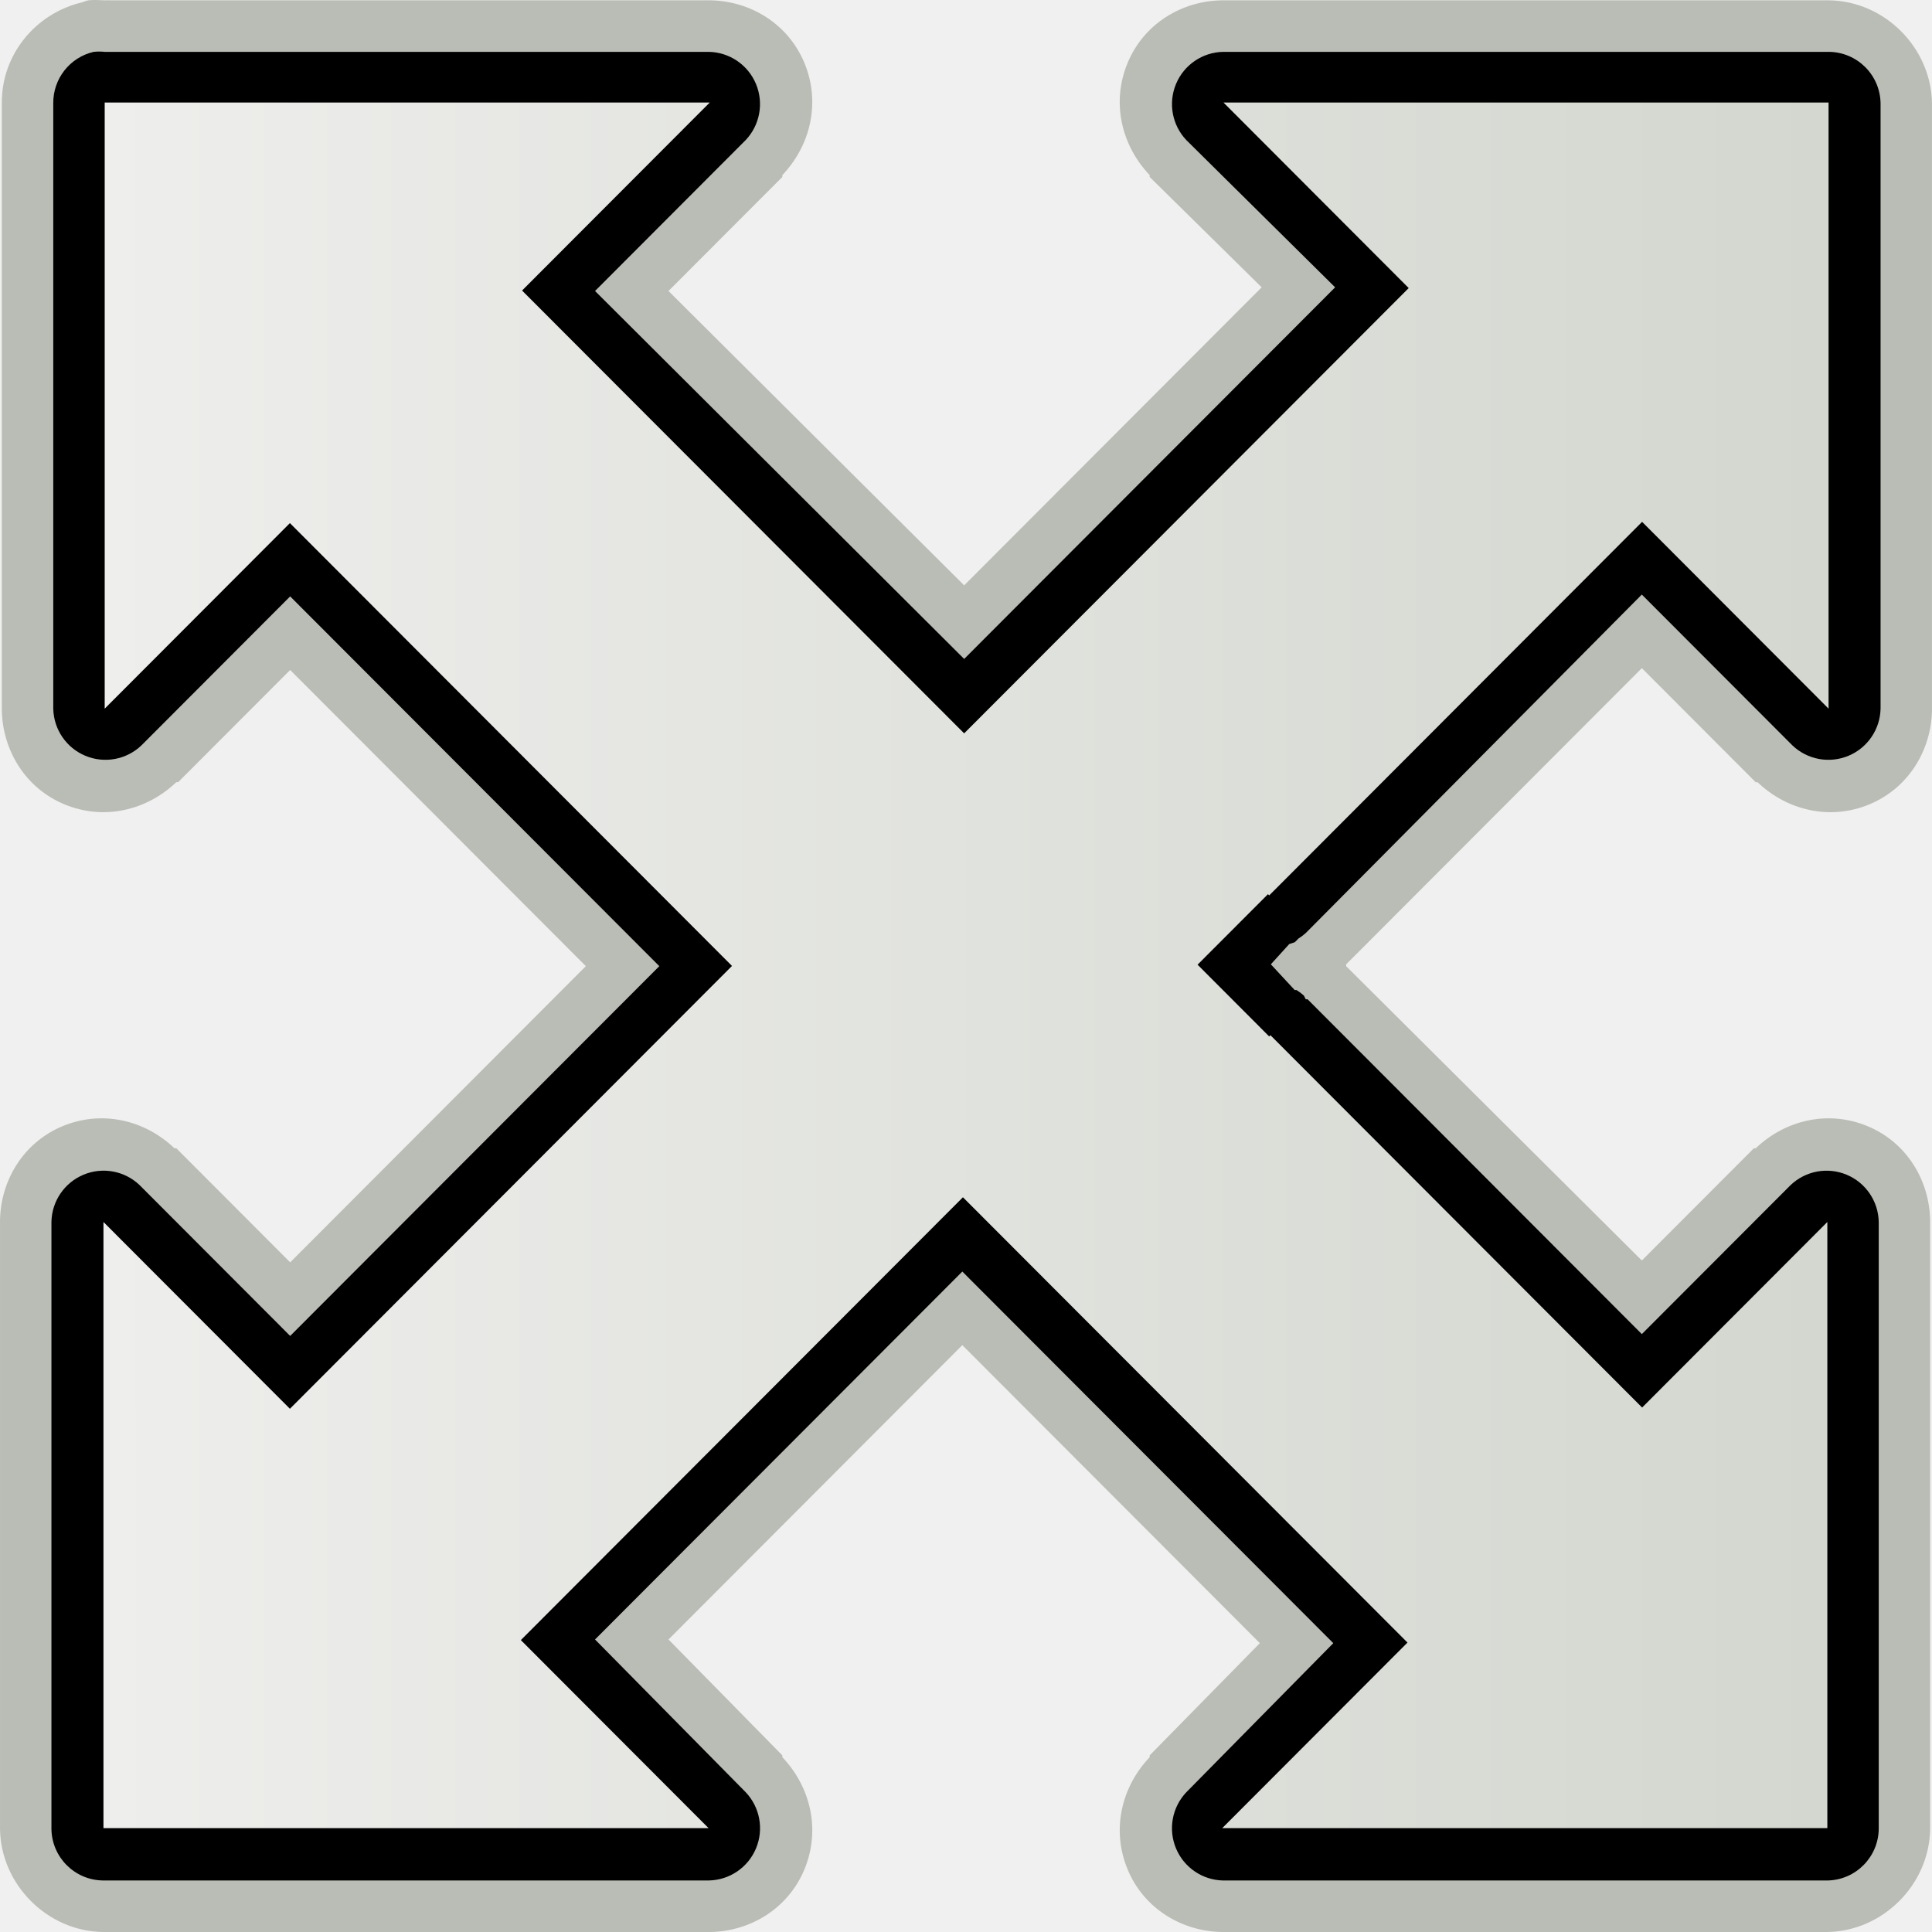
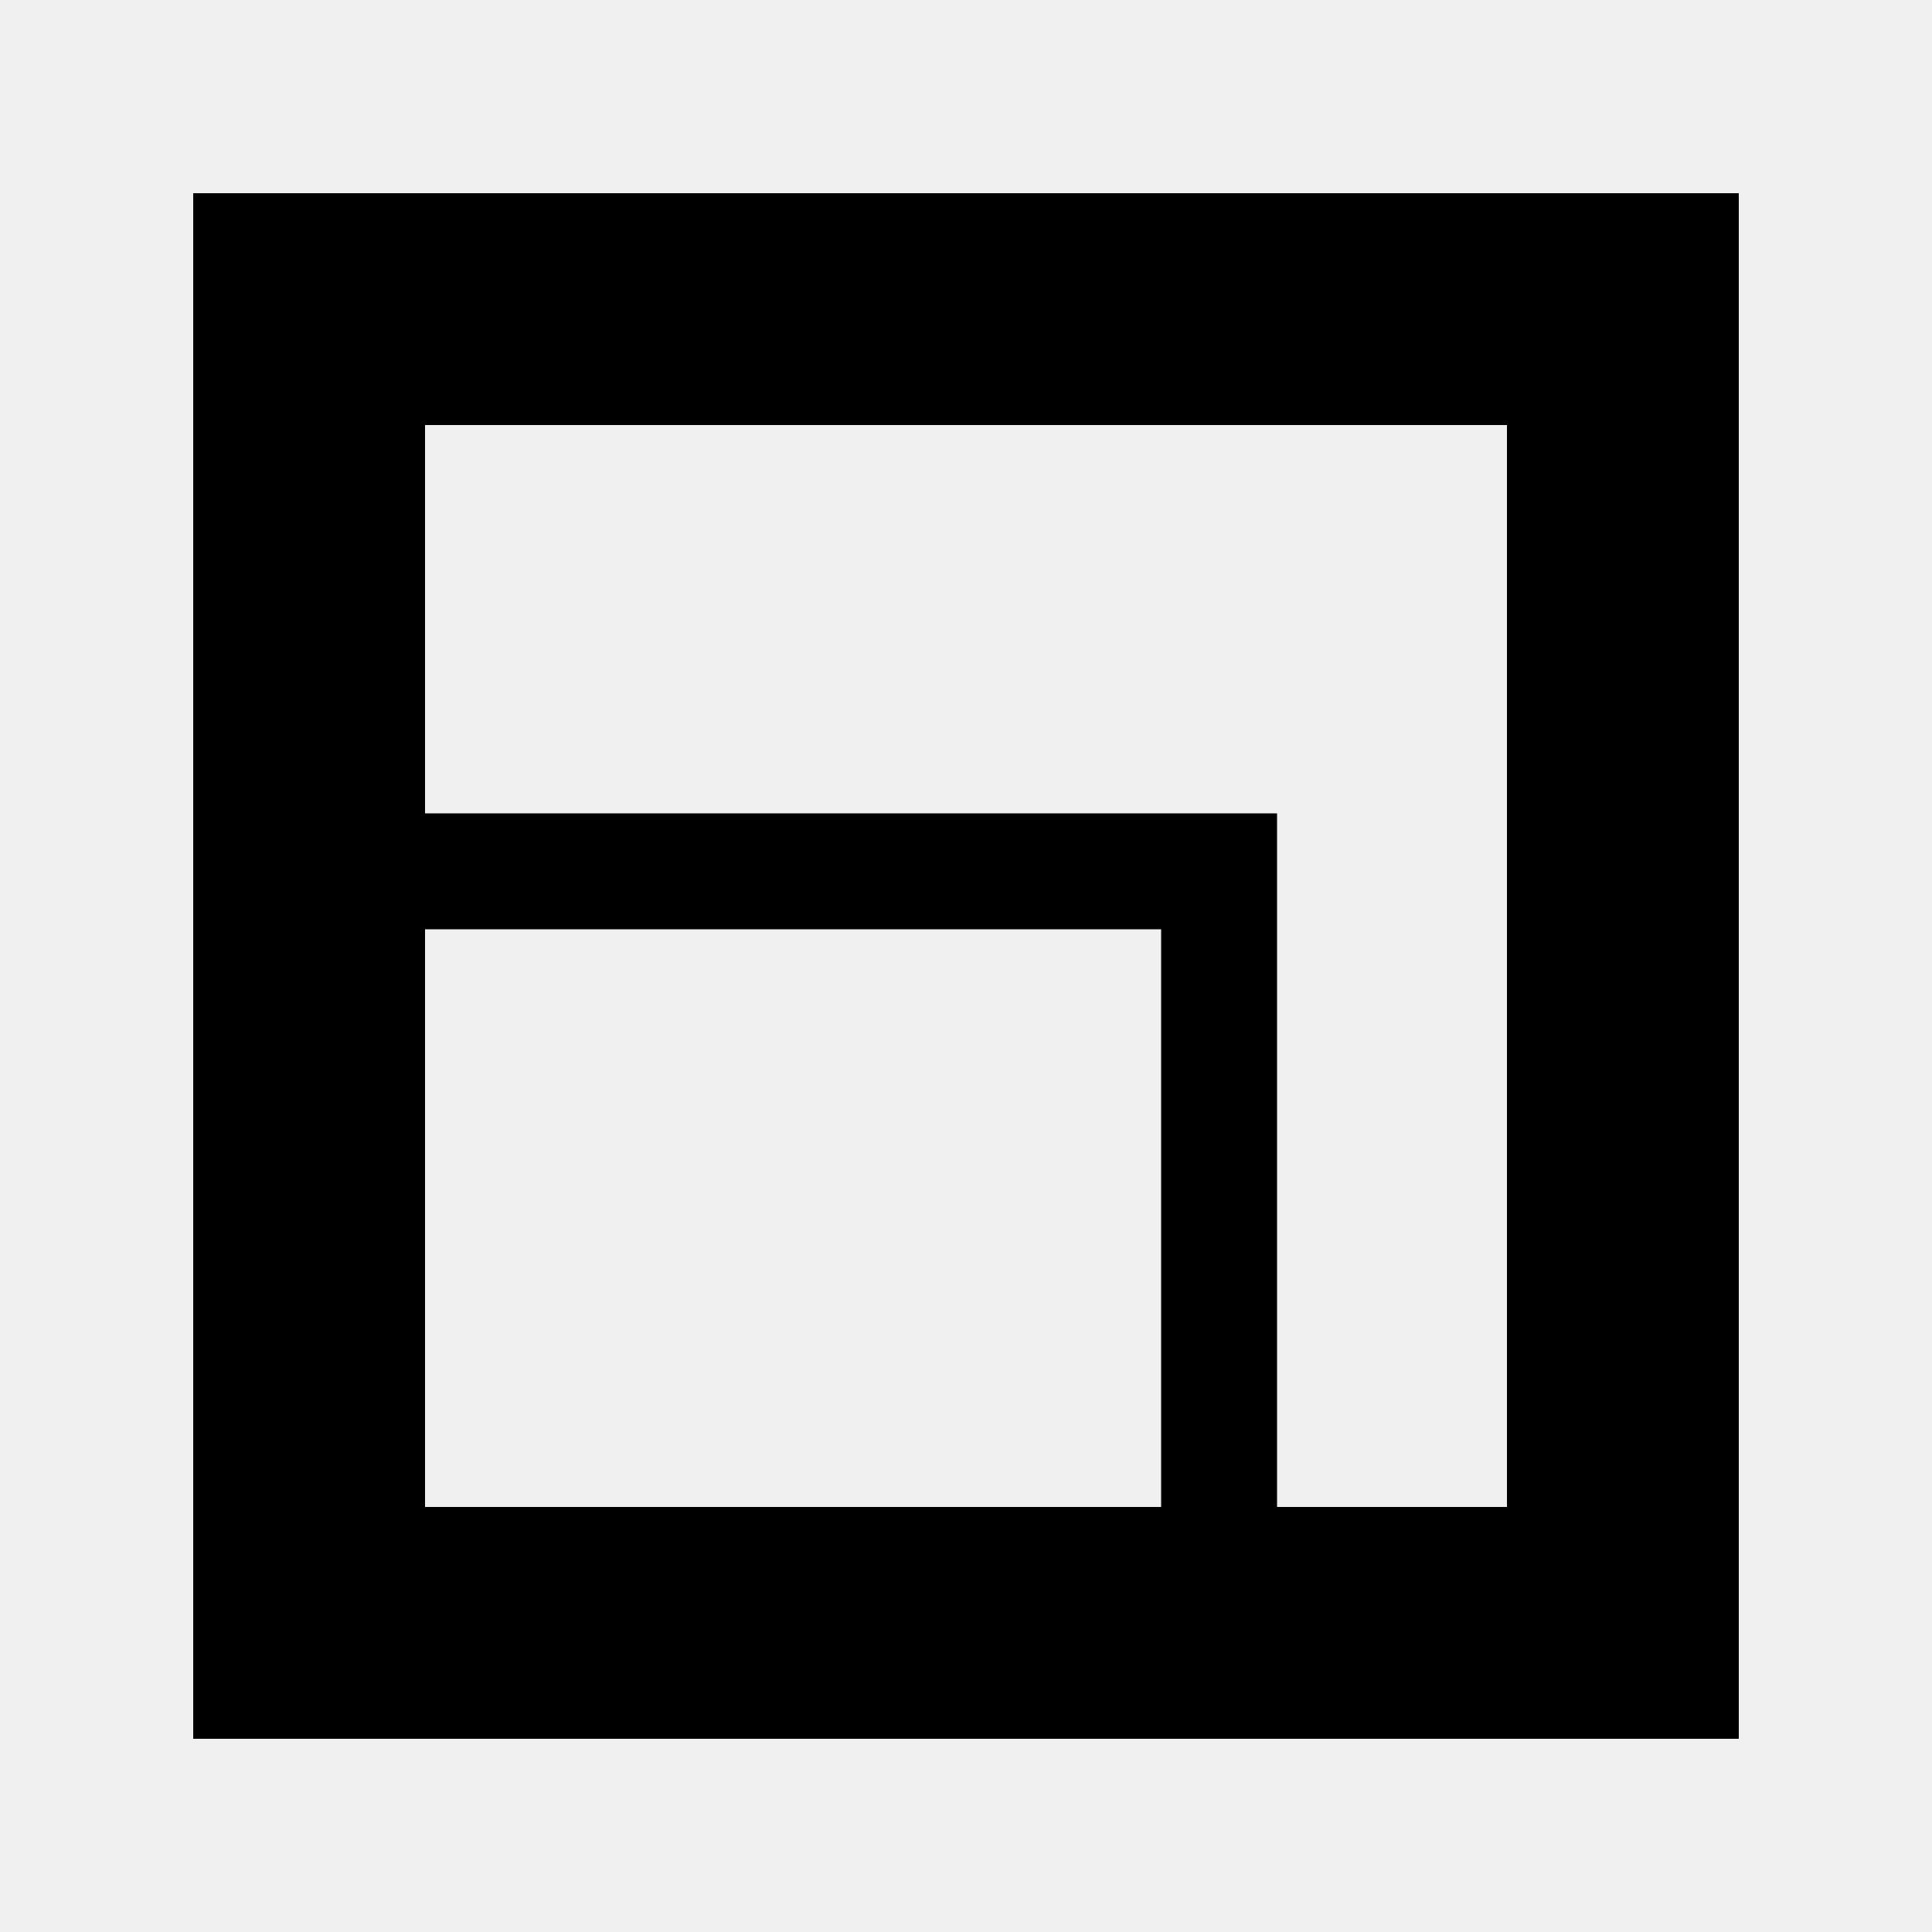
- <svg xmlns="http://www.w3.org/2000/svg" xmlns:xlink="http://www.w3.org/1999/xlink" viewBox="0 0 100 100" id="svg2" version="1.1" width="100%" height="100%">
-   <defs id="0">
-     <linearGradient id="8">
-       <stop id="E" stop-color="#fff" stop-opacity="0.8" />
-       <stop id="F" offset="1" stop-color="#fff" stop-opacity="0" />
-     </linearGradient>
-     <linearGradient id="9">
-       <stop id="G" stop-color="#2e3436" />
-       <stop id="H" offset="1" stop-color="#2e3436" stop-opacity="0" />
-     </linearGradient>
-     <linearGradient id="A">
-       <stop id="I" stop-color="#eeeeec" />
-       <stop id="J" offset="1" stop-color="#d3d7cf" />
-     </linearGradient>
-     <radialGradient cx="25.978" cy="44.784" r="25.648" id="B" xlink:href="#9" gradientUnits="userSpaceOnUse" gradientTransform="matrix(1,0,0,0.1189711,0,39.45573)" />
-     <linearGradient y1="5.656" x2="0" y2="42.34" id="C" xlink:href="#8" gradientUnits="userSpaceOnUse" />
-     <radialGradient cx="14.811" cy="12.225" r="21.815" id="D" xlink:href="#A" gradientUnits="userSpaceOnUse" gradientTransform="matrix(0.00205886,0.8920877,-2.14815,0.004958,41.04082,-0.9947773)" />
-     <linearGradient xlink:href="#A" id="linearGradient3777" x1="9.323" y1="22.705" x2="38.677" y2="22.705" gradientUnits="userSpaceOnUse" gradientTransform="matrix(3.041799,0,0,3.047077,-23.00318,-19.2173)" />
-   </defs>
-   <path d="m -152.145,46.089 c -0.484,0 -0.844,0.36 -0.844,0.844 l 0,38.25 c 0,0.484 0.36,0.844 0.844,0.844 l 38.219,0 c 0.484,0 0.844,-0.36 0.844,-0.844 l 0,-38.25 c 0,-0.484 -0.36,-0.844 -0.844,-0.844 l -38.219,0 z" id="4" style="fill:none;stroke:#ffffff;stroke-linecap:round;stroke-linejoin:round" />
-   <path d="M 4.563,0.017 A 2.669,2.673 0 0 0 4.278,0.113 C 1.836,0.679 0.067,2.839 0.095,5.35 l 0,31.328 a 2.669,2.673 0 0 0 0,0.095 c 0.041,2.048 1.2,4.008 3.232,4.856 2.031,0.848 4.253,0.332 5.798,-1.143 a 2.669,2.673 0 0 0 0.095,0 L 15.019,34.678 30.323,50.008 15.019,65.339 9.126,59.435 a 2.669,2.673 0 0 0 -0.095,0 C 7.486,57.961 5.264,57.445 3.232,58.293 1.201,59.141 0.041,61.101 4.2331527e-4,63.149 a 2.669,2.673 0 0 0 0,0.095 l 0,31.423 C 0.042,97.548 2.447,99.958 5.324,100 l 31.369,0 a 2.669,2.673 0 0 0 0.095,0 c 2.044,-0.041 4.001,-1.203 4.848,-3.238 0.846,-2.035 0.331,-4.261 -1.141,-5.808 a 2.669,2.673 0 0 0 0,-0.095 L 34.601,84.859 49.81,69.624 65.209,85.05 59.506,90.858 a 2.669,2.673 0 0 0 0,0.095 c -1.472,1.548 -1.987,3.773 -1.141,5.808 0.846,2.035 2.803,3.196 4.848,3.238 a 2.669,2.673 0 0 0 0.095,0 l 31.273,0 c 2.876,-0.041 5.282,-2.451 5.323,-5.332 l 0,-31.423 a 2.669,2.673 0 0 0 0,-0.095 c -0.041,-2.048 -1.2,-4.008 -3.232,-4.856 -2.031,-0.848 -4.253,-0.332 -5.798,1.143 a 2.669,2.673 0 0 0 -0.095,0 L 84.981,65.244 69.772,50.104 a 2.669,2.673 0 0 0 -0.095,-0.095 2.669,2.673 0 0 0 0,-0.095 l 15.304,-15.331 5.893,5.904 a 2.669,2.673 0 0 0 0.095,0 c 1.545,1.474 3.767,1.991 5.798,1.143 2.031,-0.848 3.191,-2.808 3.232,-4.856 a 2.669,2.673 0 0 0 0,-0.095 l 0,-31.328 C 99.958,2.469 97.553,0.059 94.676,0.017 l -31.369,0 a 2.669,2.673 0 0 0 -0.095,0 C 61.168,0.059 59.211,1.22 58.365,3.255 57.518,5.29 58.034,7.516 59.506,9.063 a 2.669,2.673 0 0 0 0,0.095 L 65.304,14.872 49.905,30.298 34.601,15.062 40.494,9.159 a 2.669,2.673 0 0 0 0,-0.095 C 41.966,7.516 42.482,5.29 41.635,3.255 40.789,1.22 38.832,0.058 36.787,0.017 a 2.669,2.673 0 0 0 -0.095,0 l -30.988,0 c -0.094,-0.01 -0.191,0.005 -0.285,0 -0.284,-0.015 -0.573,-0.03 -0.856,0 z" id="5" style="fill:#babdb6;fill-rule:evenodd" />
-   <path d="M 4.848,2.684 A 2.701,2.705 0 0 0 2.757,5.35 l 0,31.328 a 2.701,2.705 0 0 0 4.563,1.904 L 15.019,30.869 34.126,50.008 15.019,69.148 7.225,61.34 a 2.701,2.705 0 0 0 -4.563,1.904 l 0,31.423 a 2.701,2.705 0 0 0 2.662,2.666 l 31.369,0 a 2.701,2.705 0 0 0 1.901,-4.571 l -7.795,-7.903 19.011,-19.044 19.201,19.235 -7.604,7.713 a 2.701,2.705 0 0 0 1.901,4.571 l 31.273,0 a 2.701,2.705 0 0 0 2.662,-2.666 l 0,-31.423 a 2.701,2.705 0 0 0 -4.563,-1.904 L 84.981,69.053 67.68,51.722 a 2.701,2.705 0 0 0 -0.095,0 l -0.095,-0.19 a 2.701,2.705 0 0 0 -0.38,-0.286 l -0.095,0 -1.236,-1.333 0.951,-1.047 0.285,-0.095 a 2.701,2.705 0 0 0 0.19,-0.19 2.701,2.705 0 0 0 0.38,-0.286 l 17.395,-17.521 7.795,7.808 a 2.701,2.705 0 0 0 4.563,-1.904 l 0,-31.328 A 2.701,2.705 0 0 0 94.676,2.684 l -31.369,0 A 2.701,2.705 0 0 0 61.407,7.254 L 69.106,14.872 49.905,34.107 30.799,15.062 38.593,7.254 A 2.701,2.705 0 0 0 36.692,2.684 l -31.273,0 a 2.701,2.705 0 0 0 -0.57,0 z" id="6" style="fill:#000000;fill-opacity:1;fill-rule:evenodd" />
-   <path d="m 5.419,5.307 0,31.373 9.587,-9.604 22.882,22.921 -22.882,22.921 -9.651,-9.668 0,31.373 31.319,0 -9.715,-9.732 22.882,-22.921 23.01,23.049 -9.587,9.604 31.319,0 0,-31.373 -9.587,9.604 -19.239,-19.272 -0.064,0.064 -3.707,-3.714 3.643,-3.649 0.064,0.064 19.302,-19.336 9.651,9.668 0,-31.373 -31.319,0 9.587,9.604 -23.01,23.049 -22.882,-22.921 9.715,-9.732 -31.319,0 z" id="7" style="fill:url(#linearGradient3777);fill-opacity:1;fill-rule:evenodd" />
+ <svg xmlns="http://www.w3.org/2000/svg" version="1.1" id="Layer_1" x="0px" y="0px" viewBox="0 0 100 100" enable-background="new 0 0 100 100" xml:space="preserve">
+   <g>
+     <g>
+       <path d="M78,22v56H22V22H78 M90,10H10v80h80V10L90,10z" />
+     </g>
+     <polyline fill="none" stroke="#000000" stroke-width="6" stroke-miterlimit="10" points="11,45.1 63.1,45.1 63.1,89  " />
+   </g>
</svg>
